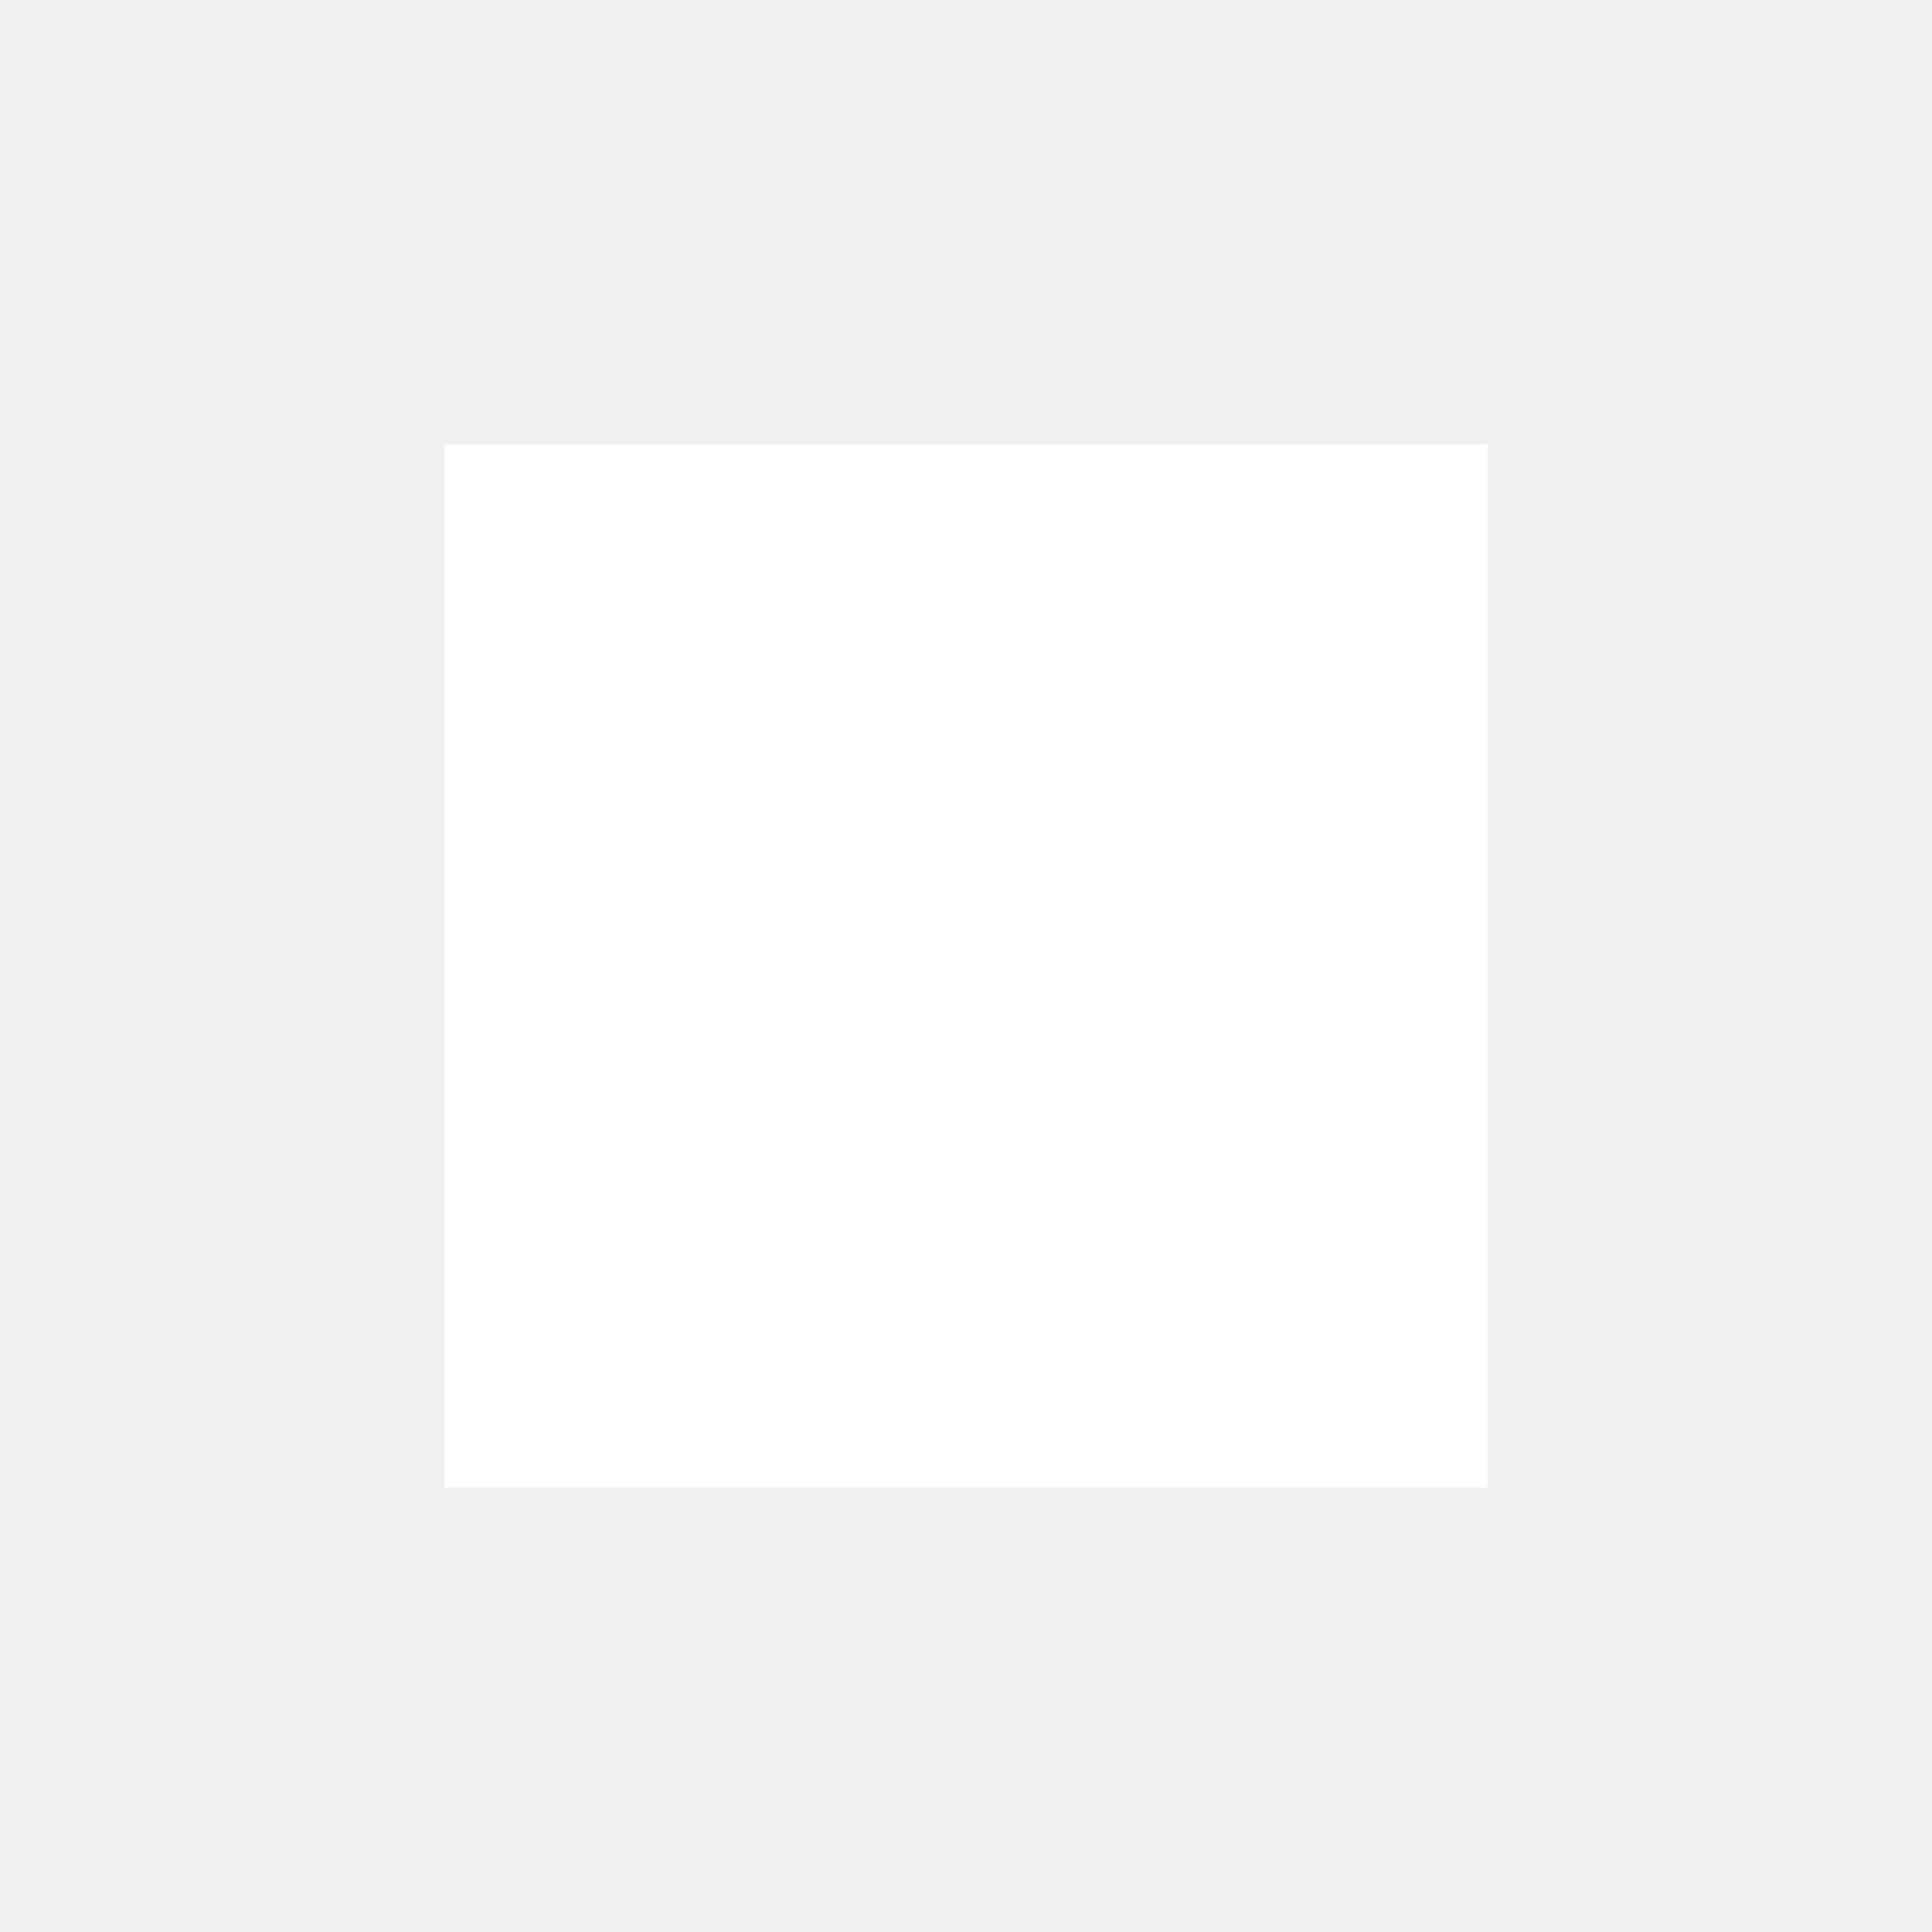
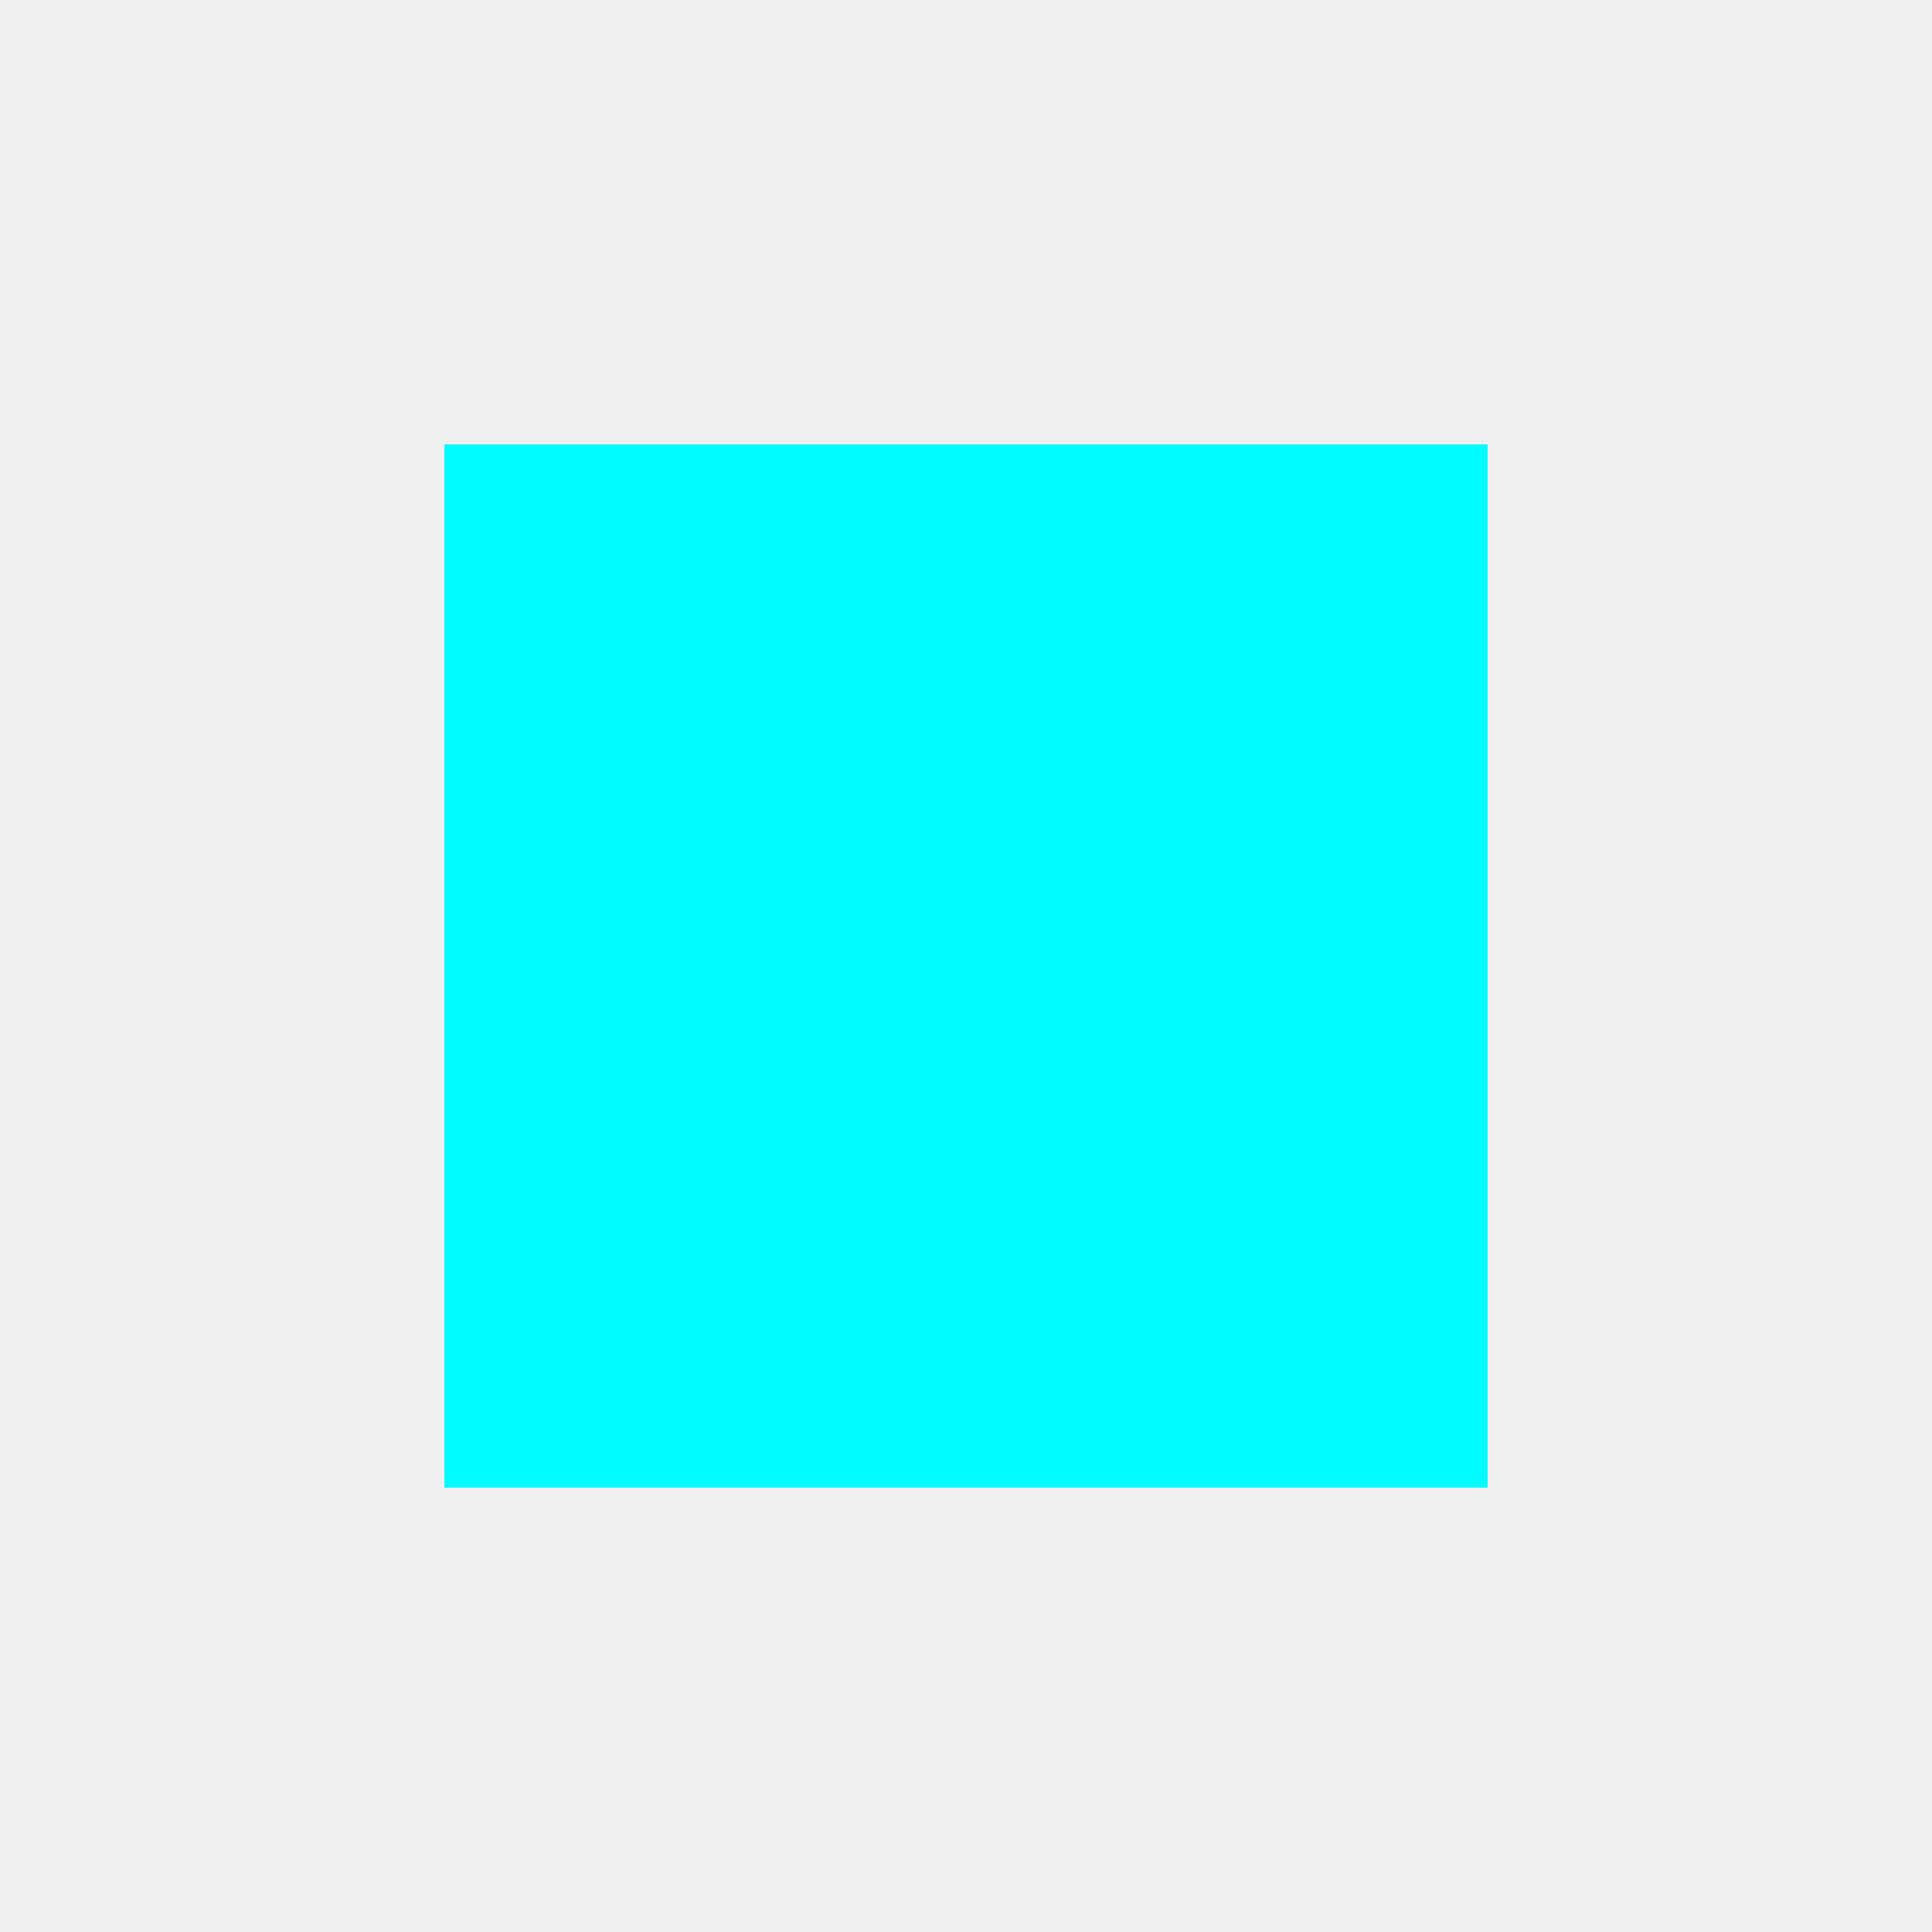
<svg xmlns="http://www.w3.org/2000/svg" version="1.1" x="0px" y="0px" viewBox="0 0 100 100" enable-background="new 0 0 100 100" xml:space="preserve">
-   <rect fill="none" stroke="#fff" stroke-width="4" x="25" y="25" width="50" height="50">
+   <rect fill="none" stroke="#00fcfc" stroke-width="4" x="25" y="25" width="50" height="50">
    <animateTransform attributeName="transform" dur="0.5s" from="0 50 50" to="180 50 50" type="rotate" id="strokeBox" attributeType="XML" begin="rectBox.end" />
  </rect>
-   <rect x="27" y="27" fill="#fff" width="46" height="50">
+   <rect x="27" y="27" fill="#00fcfc" width="46" height="50">
    <animate attributeName="height" dur="1.3s" attributeType="XML" from="50" to="0" id="rectBox" fill="freeze" begin="0s;strokeBox.end" />
  </rect>
</svg>
